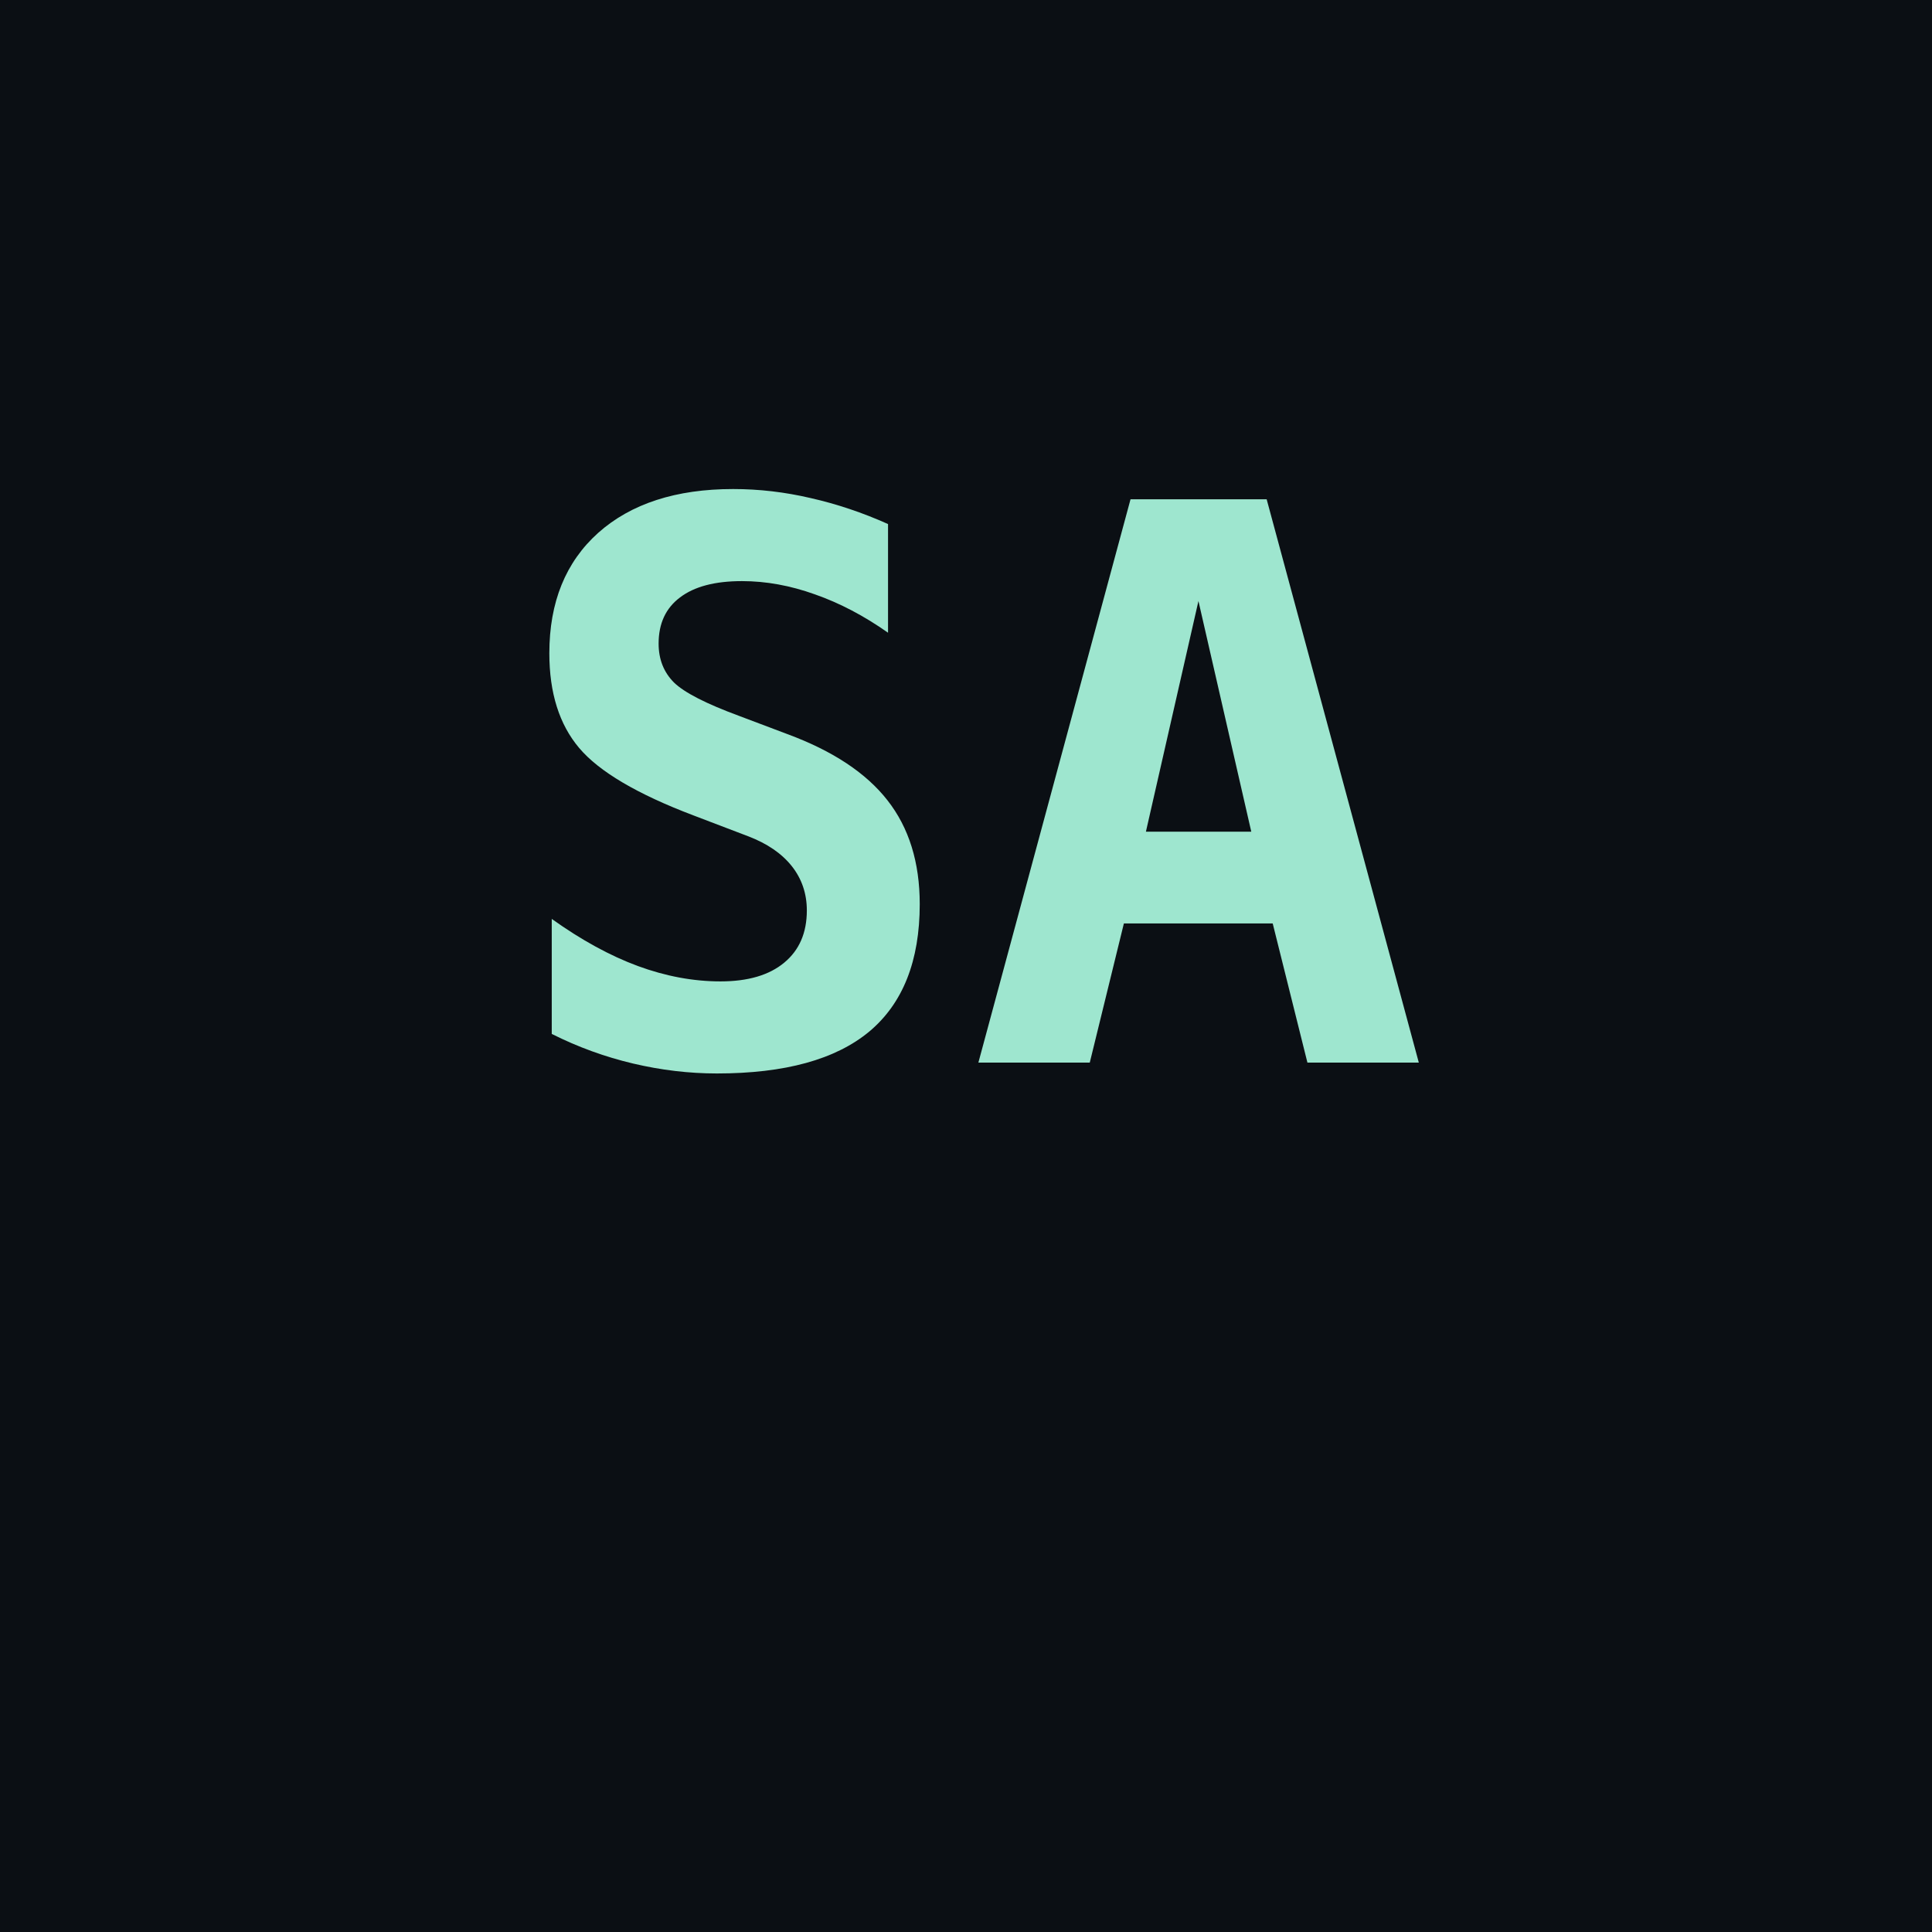
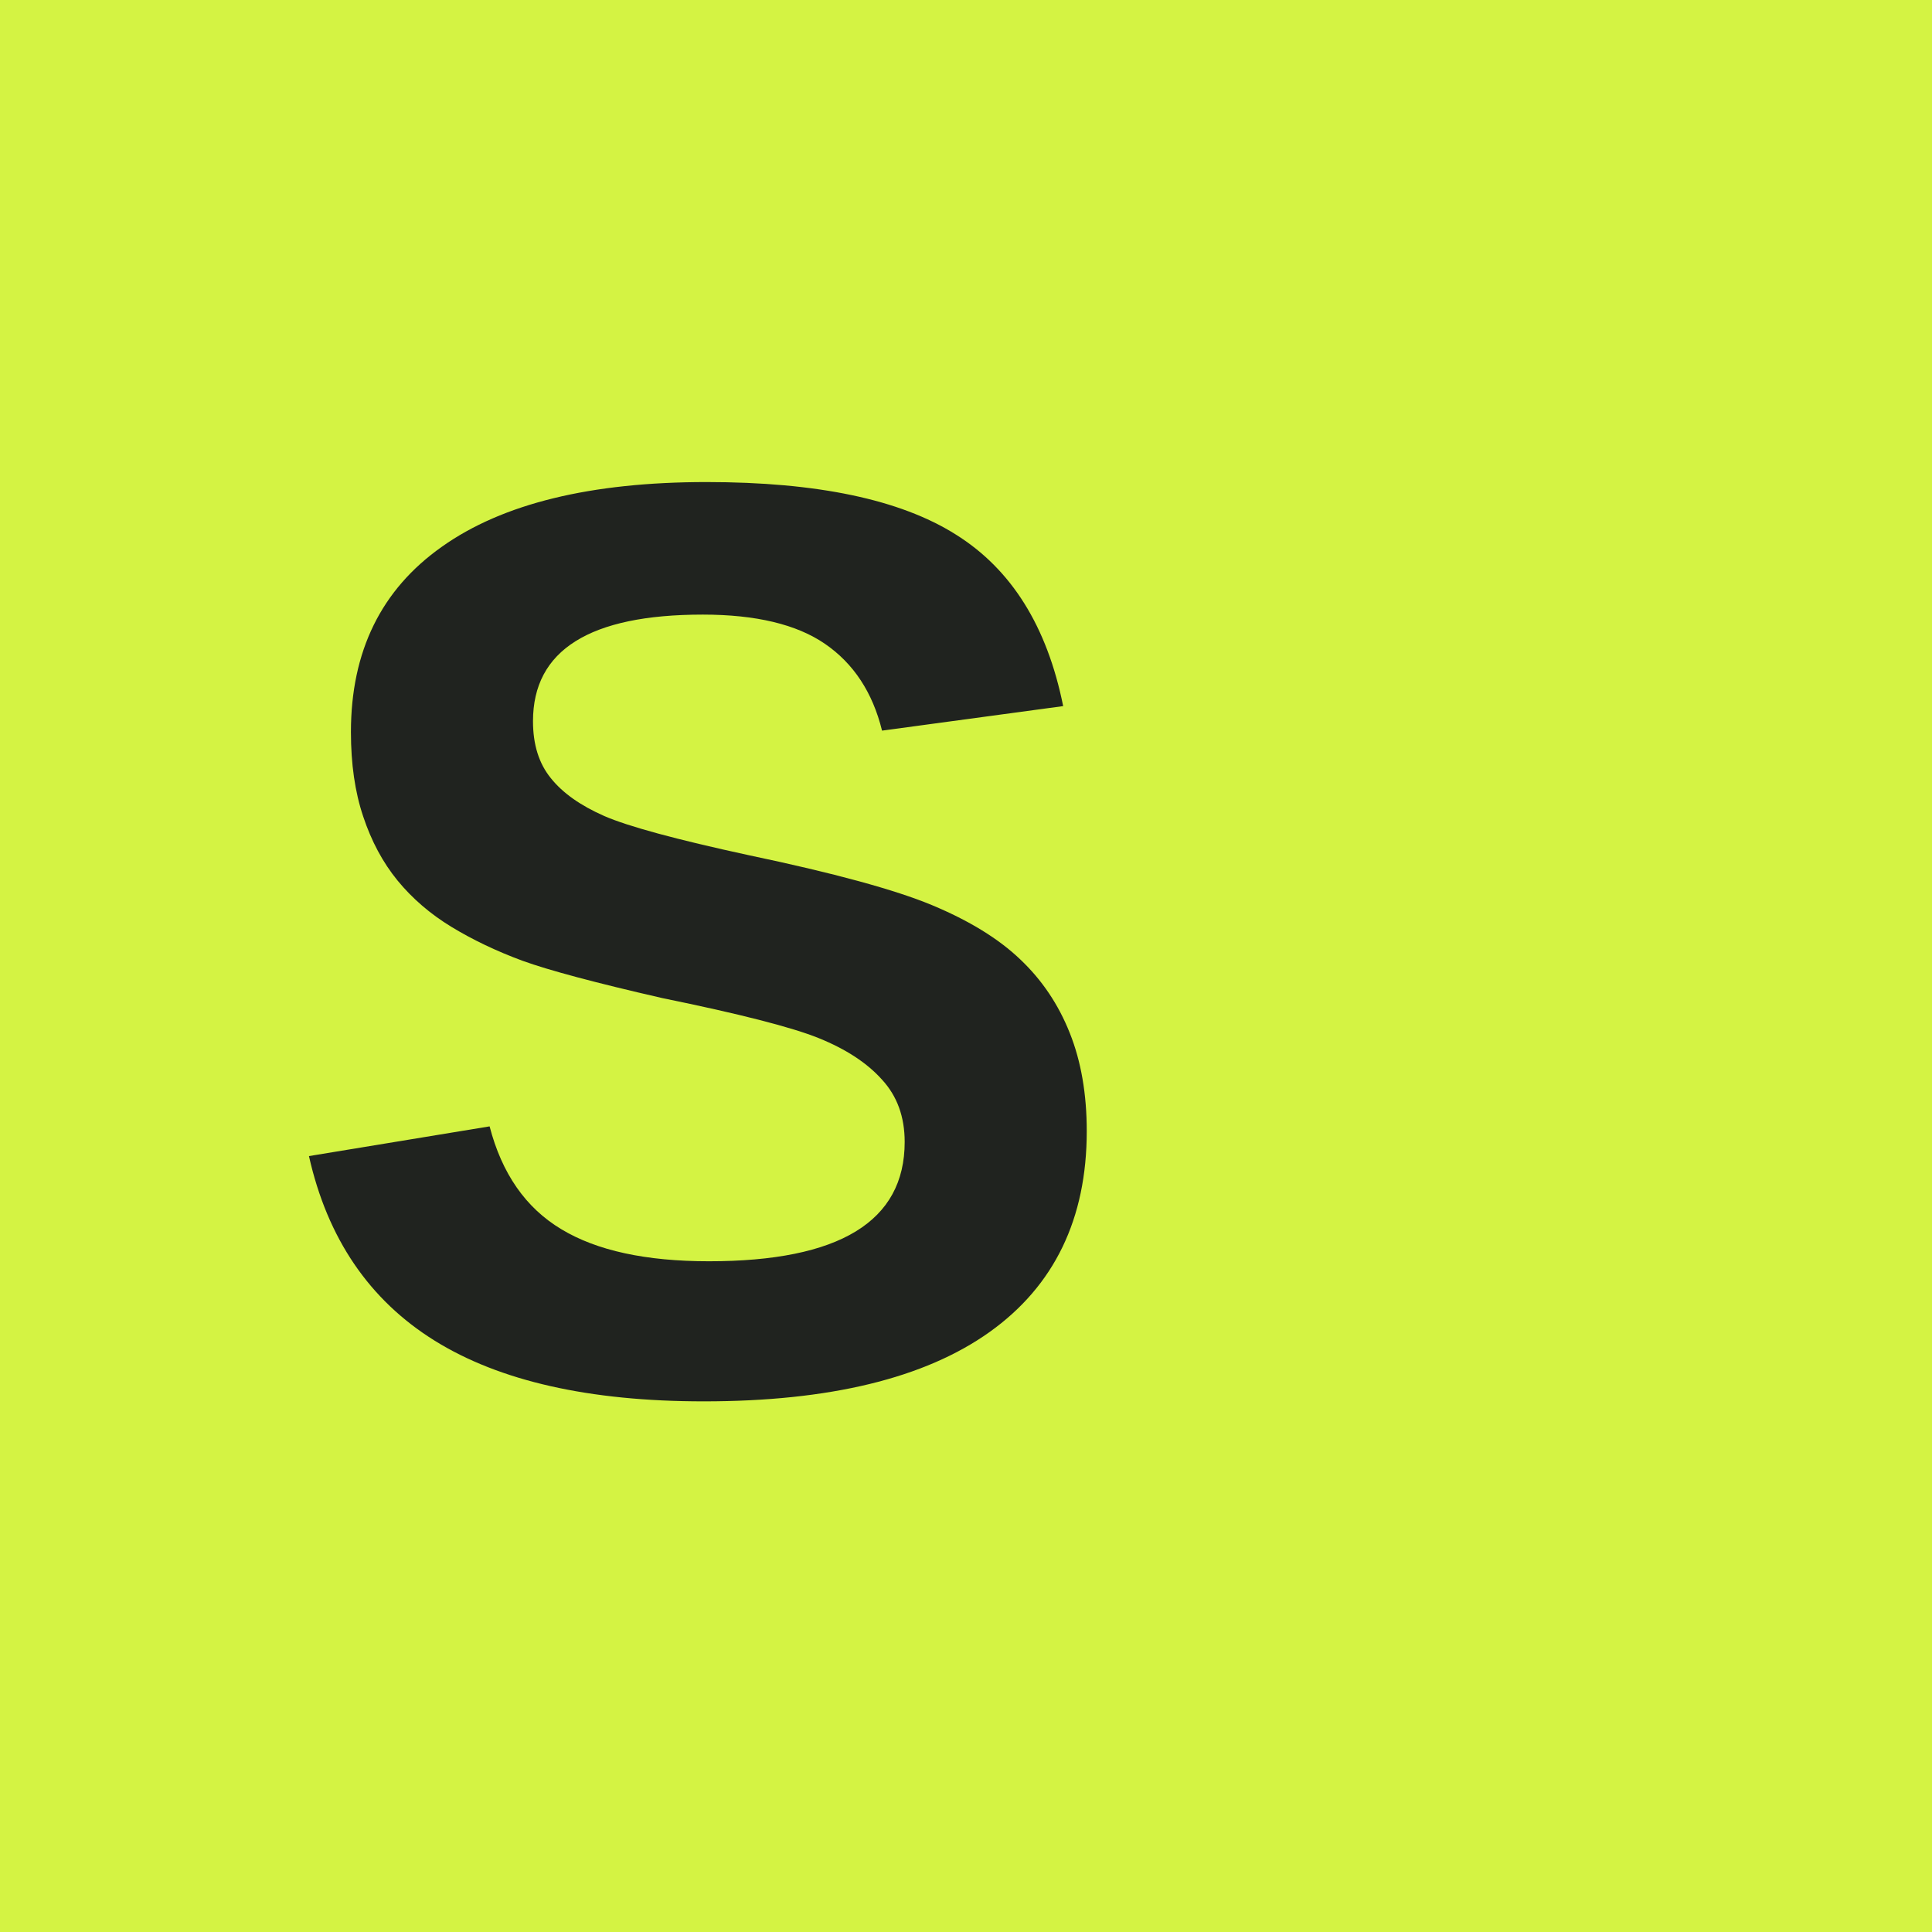
- <svg xmlns="http://www.w3.org/2000/svg" viewBox="0 0 100 100">
-   <rect width="100" height="100" fill="#0b0f14" />
-   <text x="50" y="55" font-family="'JetBrains Mono', monospace" font-size="40" font-weight="bold" fill="#9ee6cf" text-anchor="middle" alignment-baseline="middle">SA</text>
+ <svg xmlns="http://www.w3.org/2000/svg" viewBox="0 0 64 64">
+   <rect width="64" height="64" fill="#d4f343" />
+   <text x="9" y="46" font-family="Arial,sans-serif" font-weight="bold" font-size="43" fill="#20231f">S</text>
</svg>
